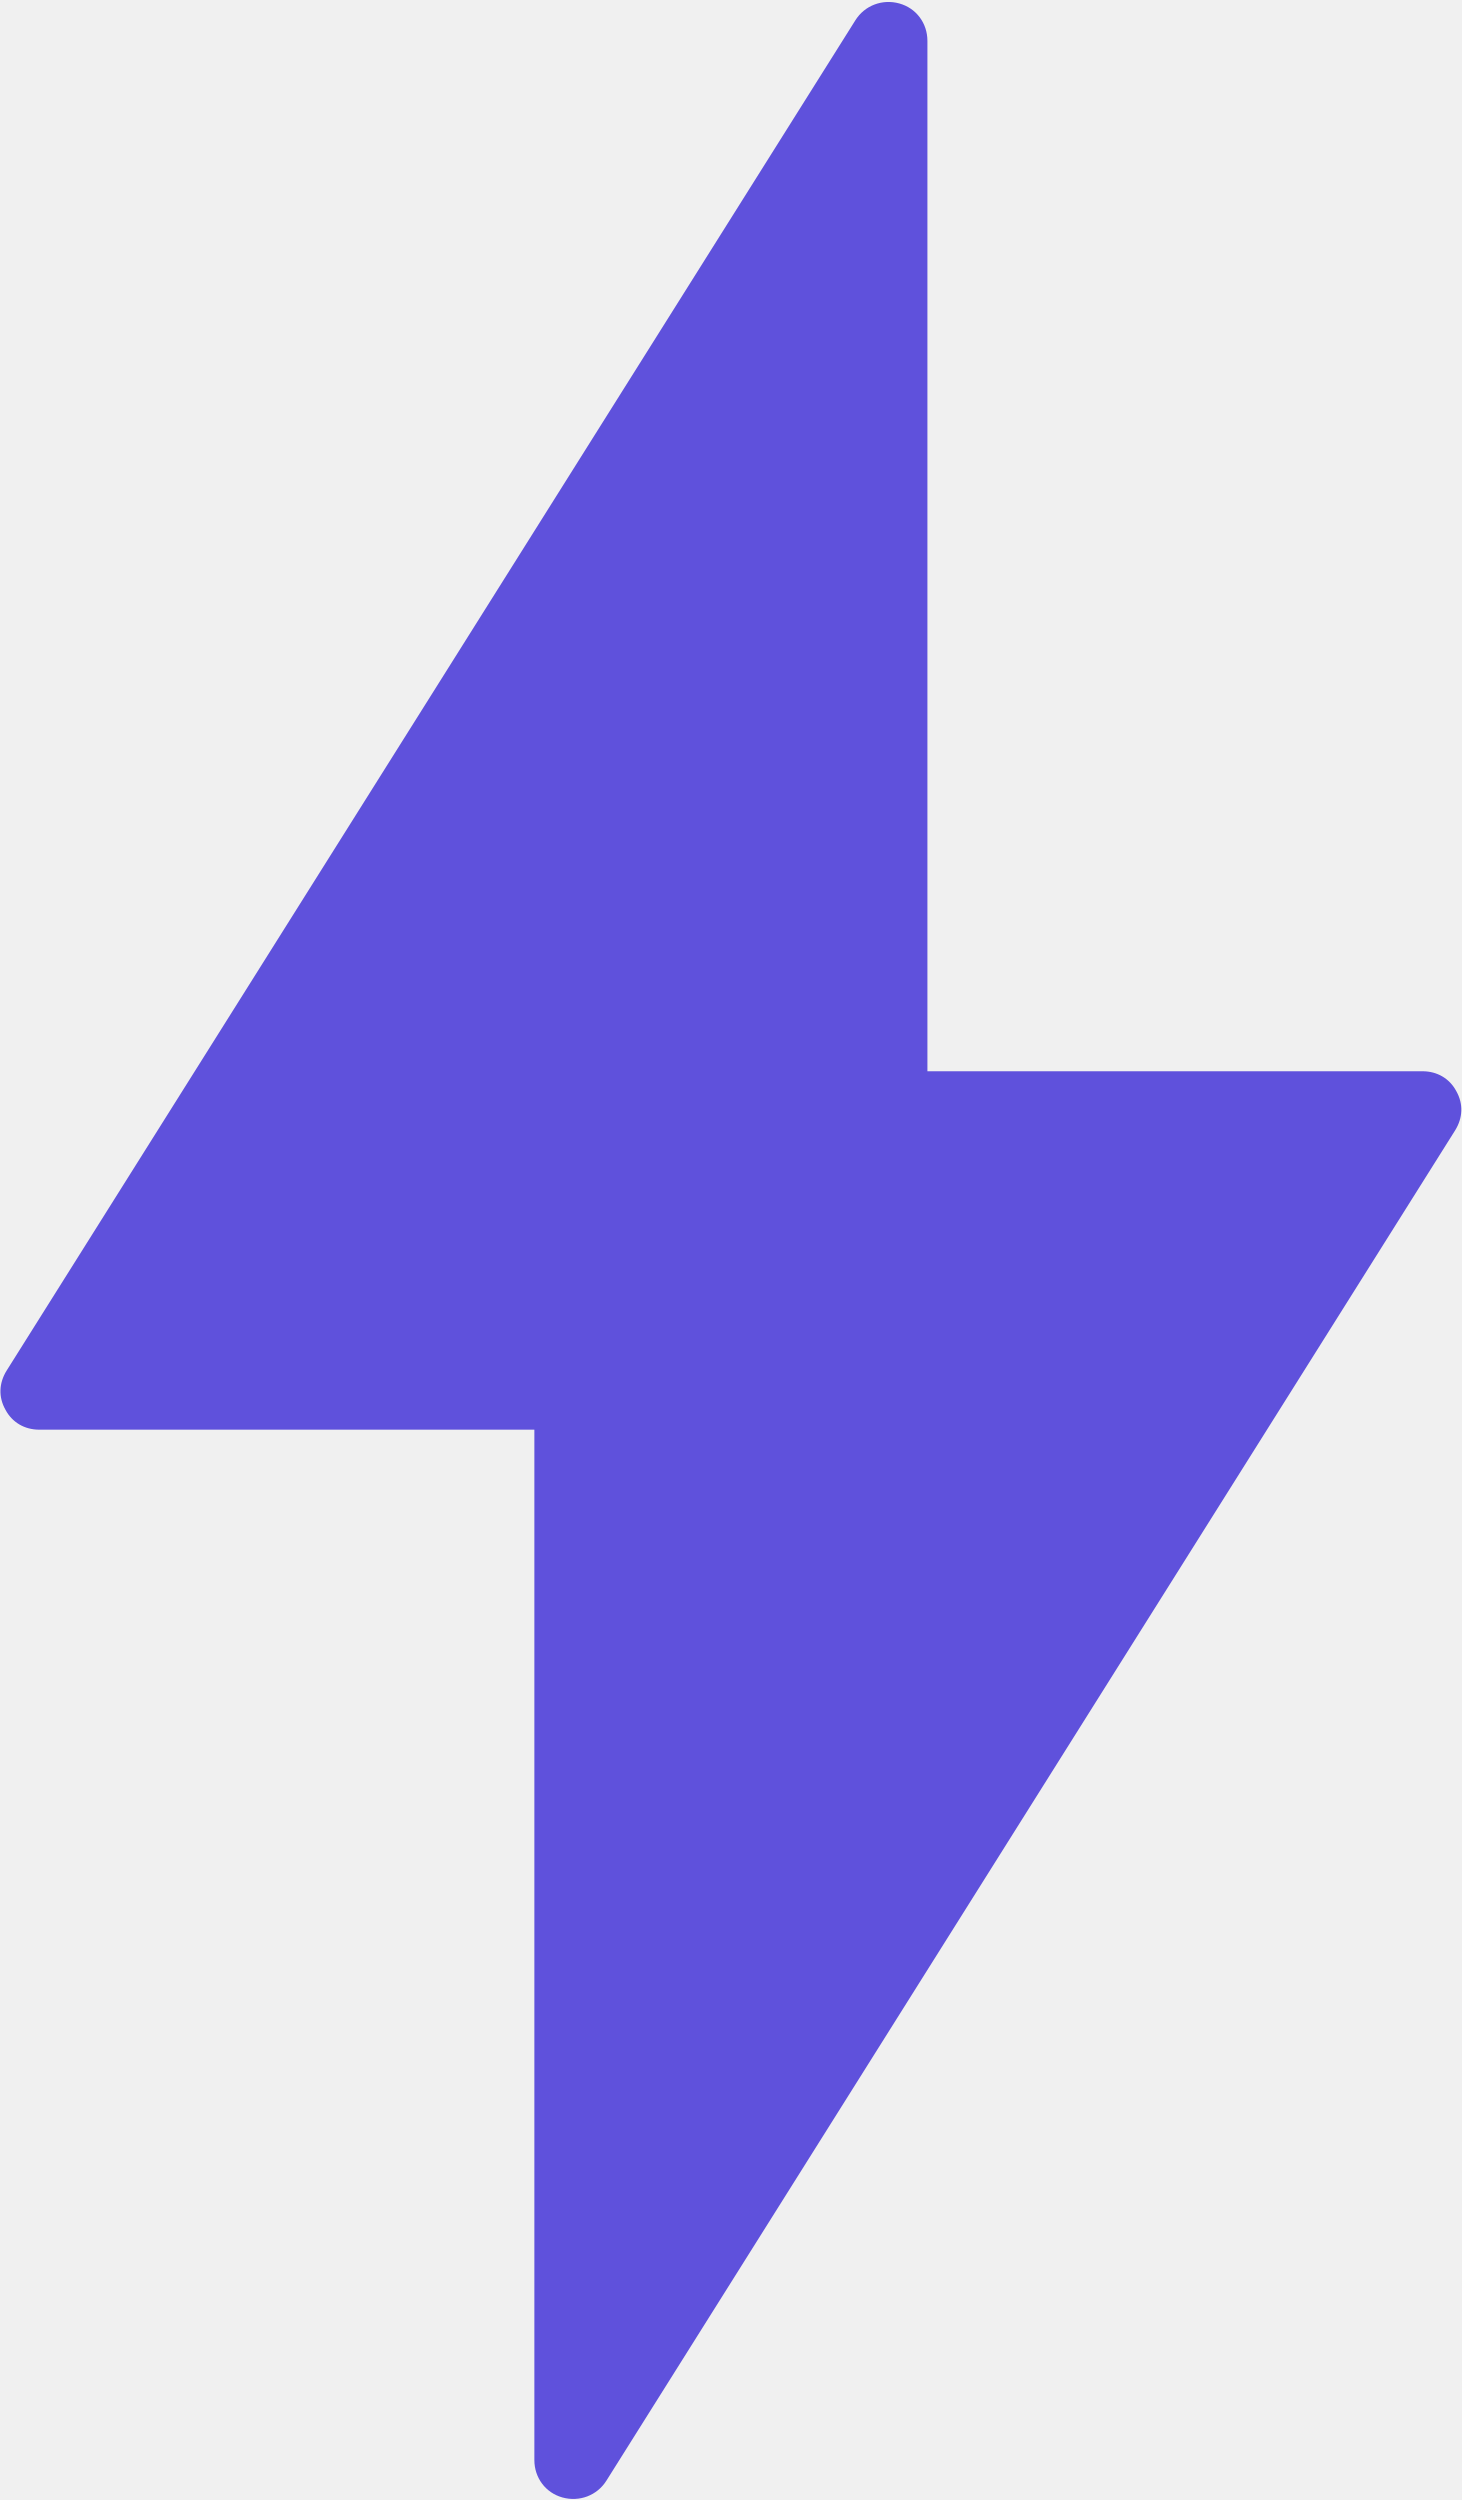
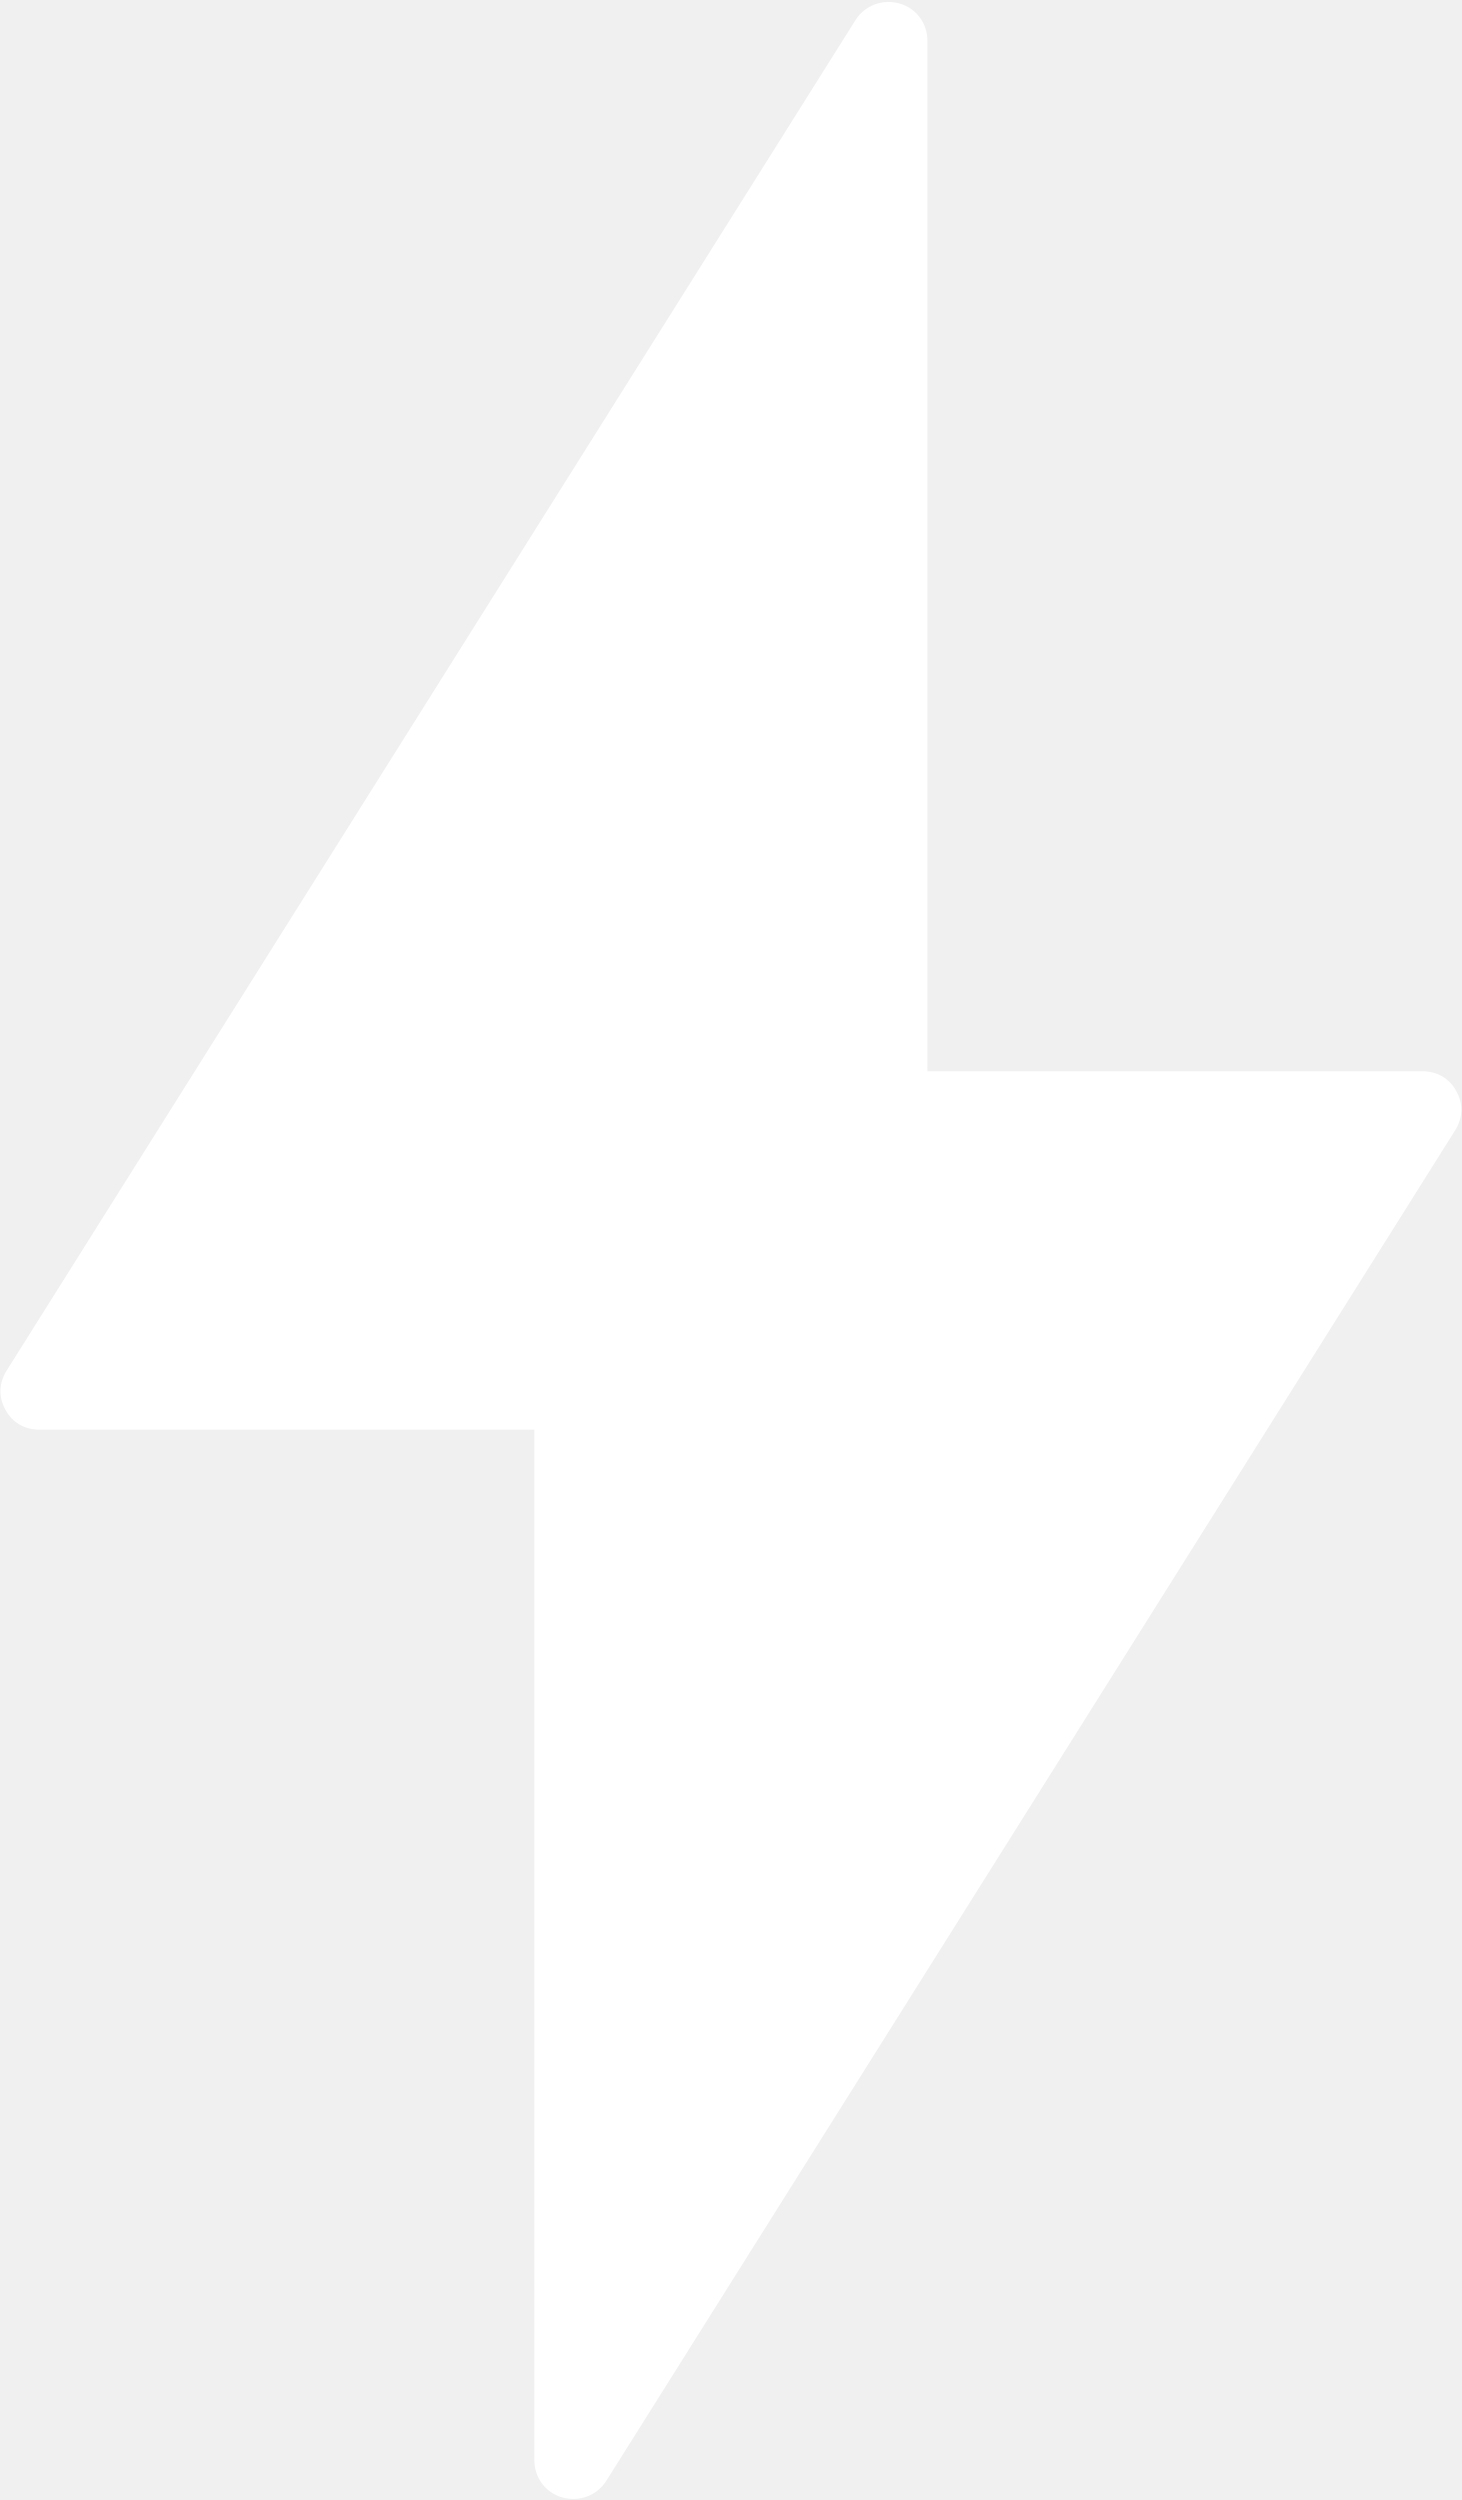
<svg xmlns="http://www.w3.org/2000/svg" xml:space="preserve" width="0.566in" height="0.968in" version="1.1" style="shape-rendering:geometricPrecision; text-rendering:geometricPrecision; image-rendering:optimizeQuality; fill-rule:evenodd; clip-rule:evenodd" viewBox="0 0 15.62 26.68">
  <defs>
    <style type="text/css">
   
-     .fil0 {fill:#5F51DC}
+     .fil0 {fill:white}
   
  </style>
  </defs>
  <g id="Layer_x0020_1">
    <path class="fil0" d="M0.07 14.63l9.07 -14.43c0.1,-0.16 0.29,-0.23 0.47,-0.18 0.18,0.05 0.3,0.21 0.3,0.4l0 11.01 5.29 0c0.16,0 0.29,0.08 0.36,0.21 0.08,0.14 0.07,0.29 -0.01,0.42l-9.07 14.43c-0.1,0.16 -0.29,0.23 -0.47,0.18 -0.18,-0.05 -0.3,-0.21 -0.3,-0.4l0 -11.01 -5.29 0c-0.16,0 -0.29,-0.08 -0.36,-0.21 -0.08,-0.14 -0.07,-0.29 0.01,-0.42z" />
  </g>
</svg>
